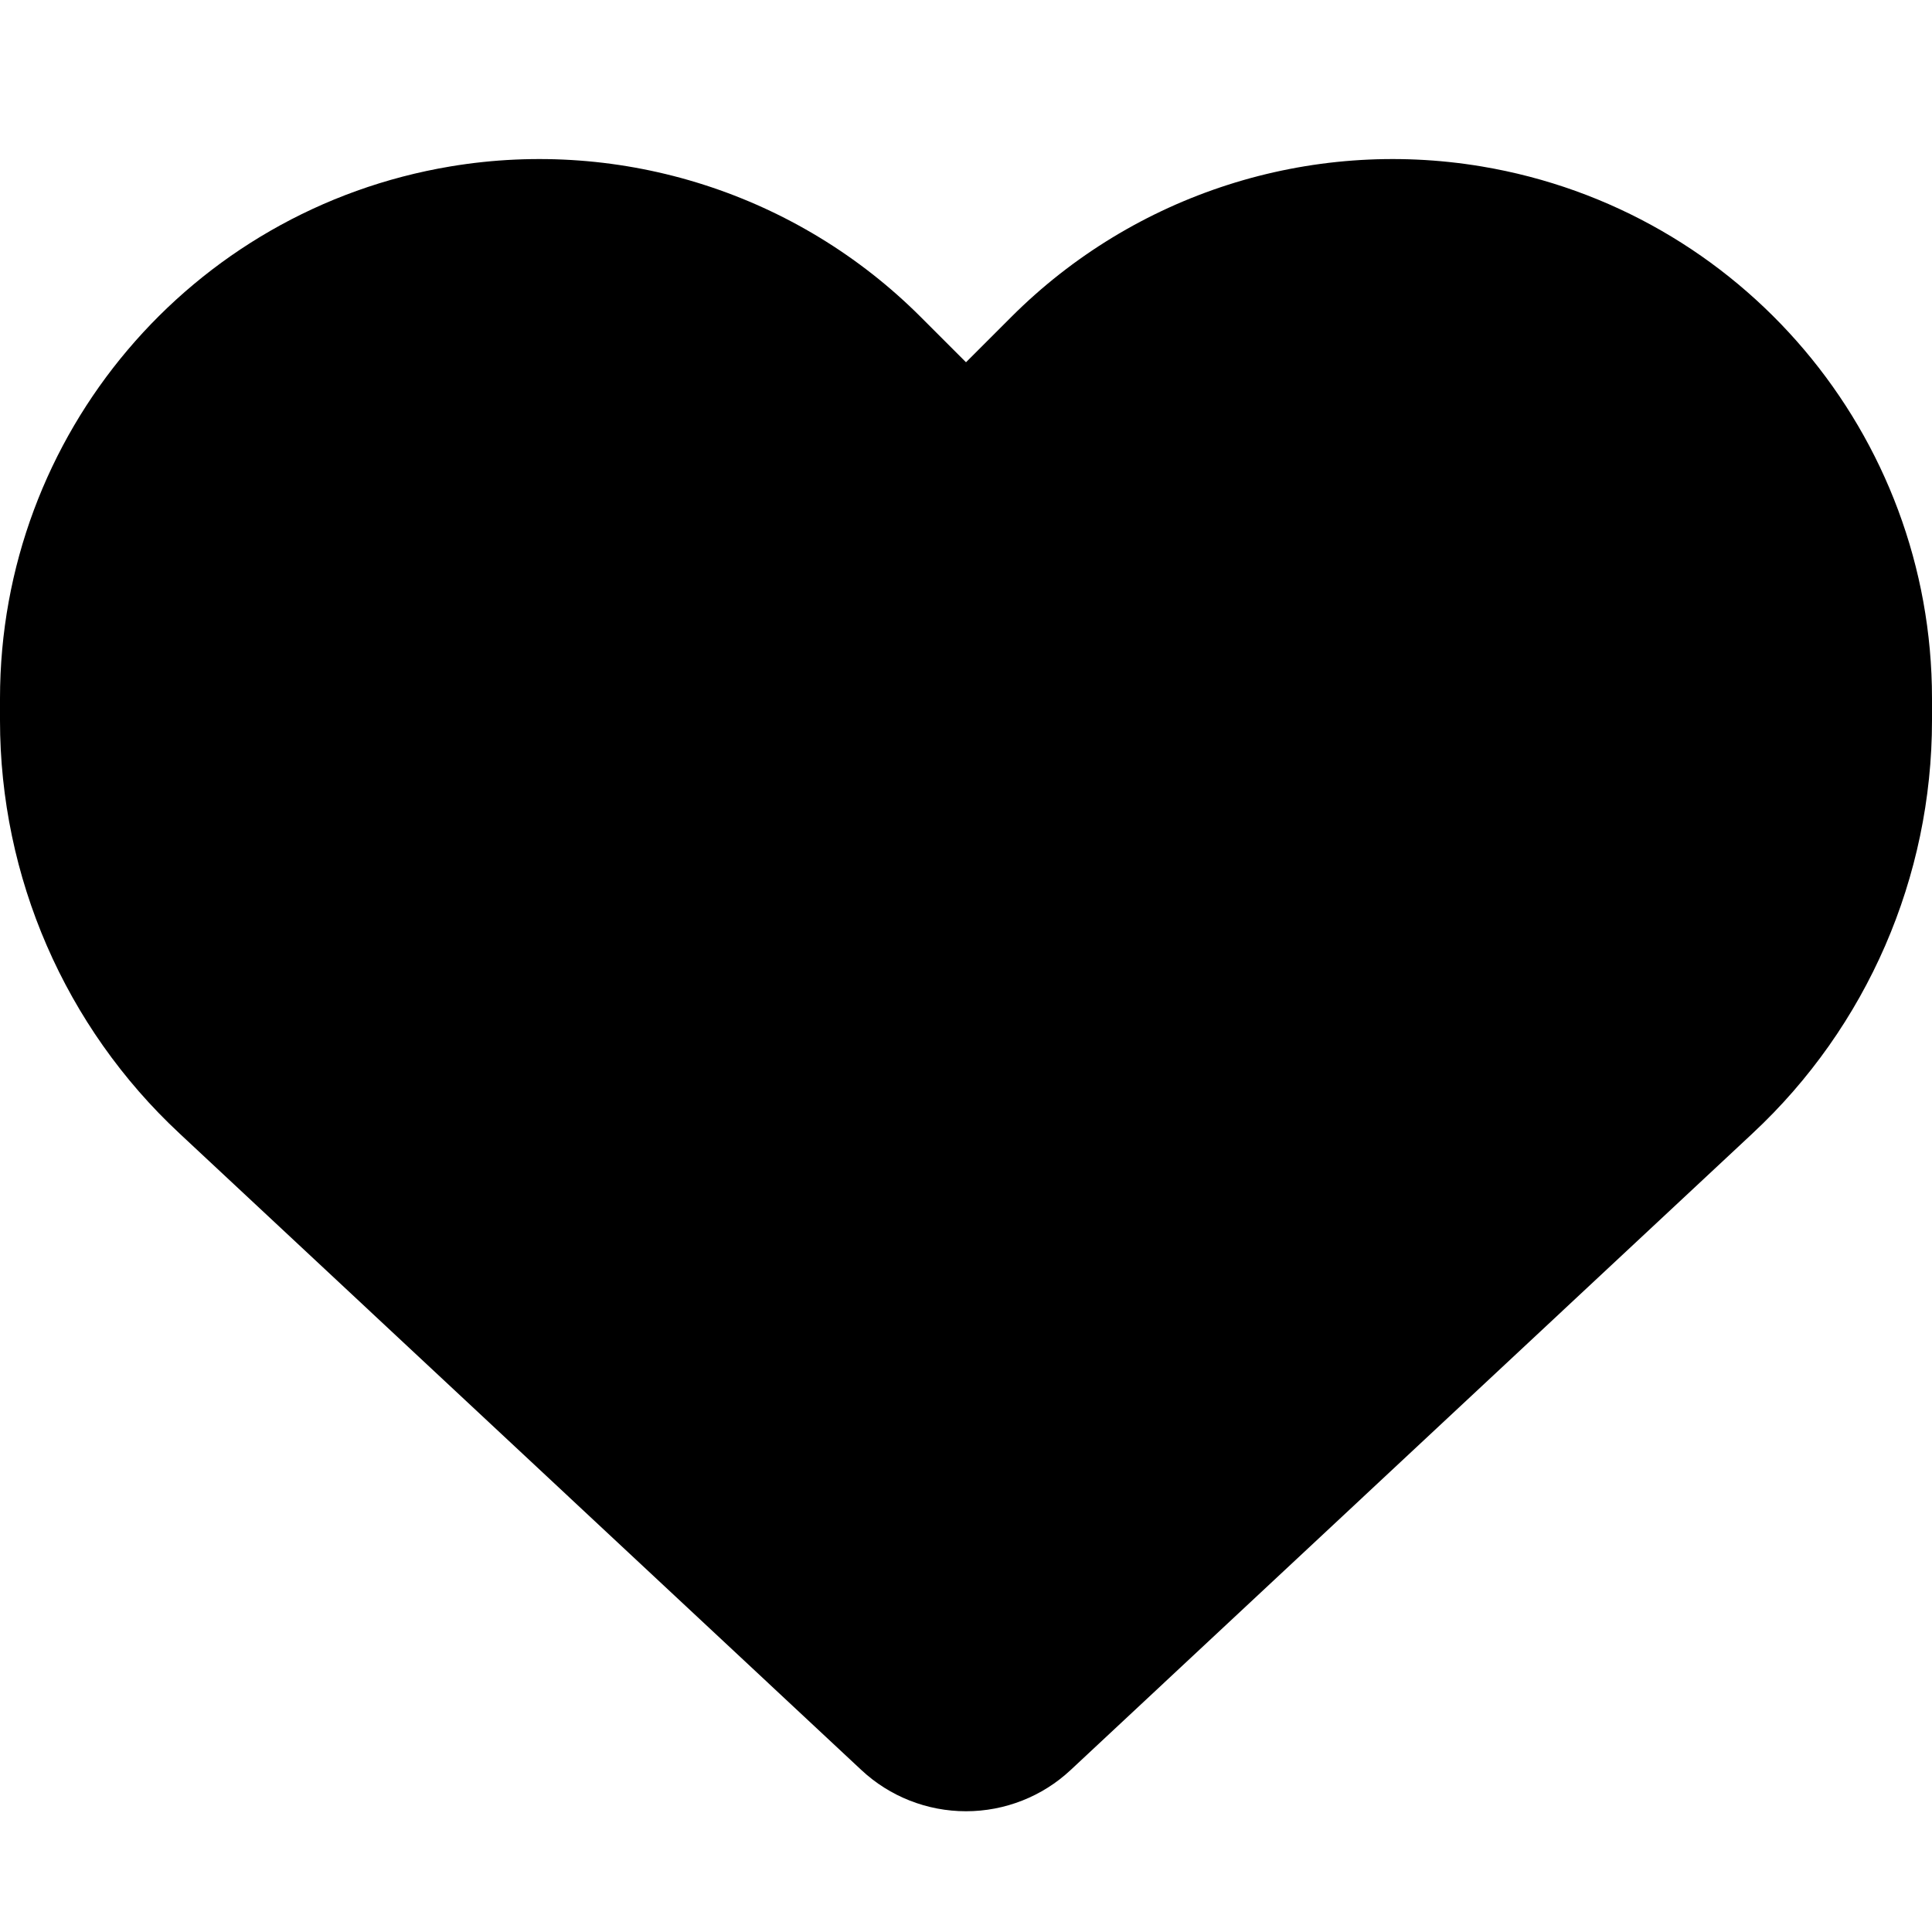
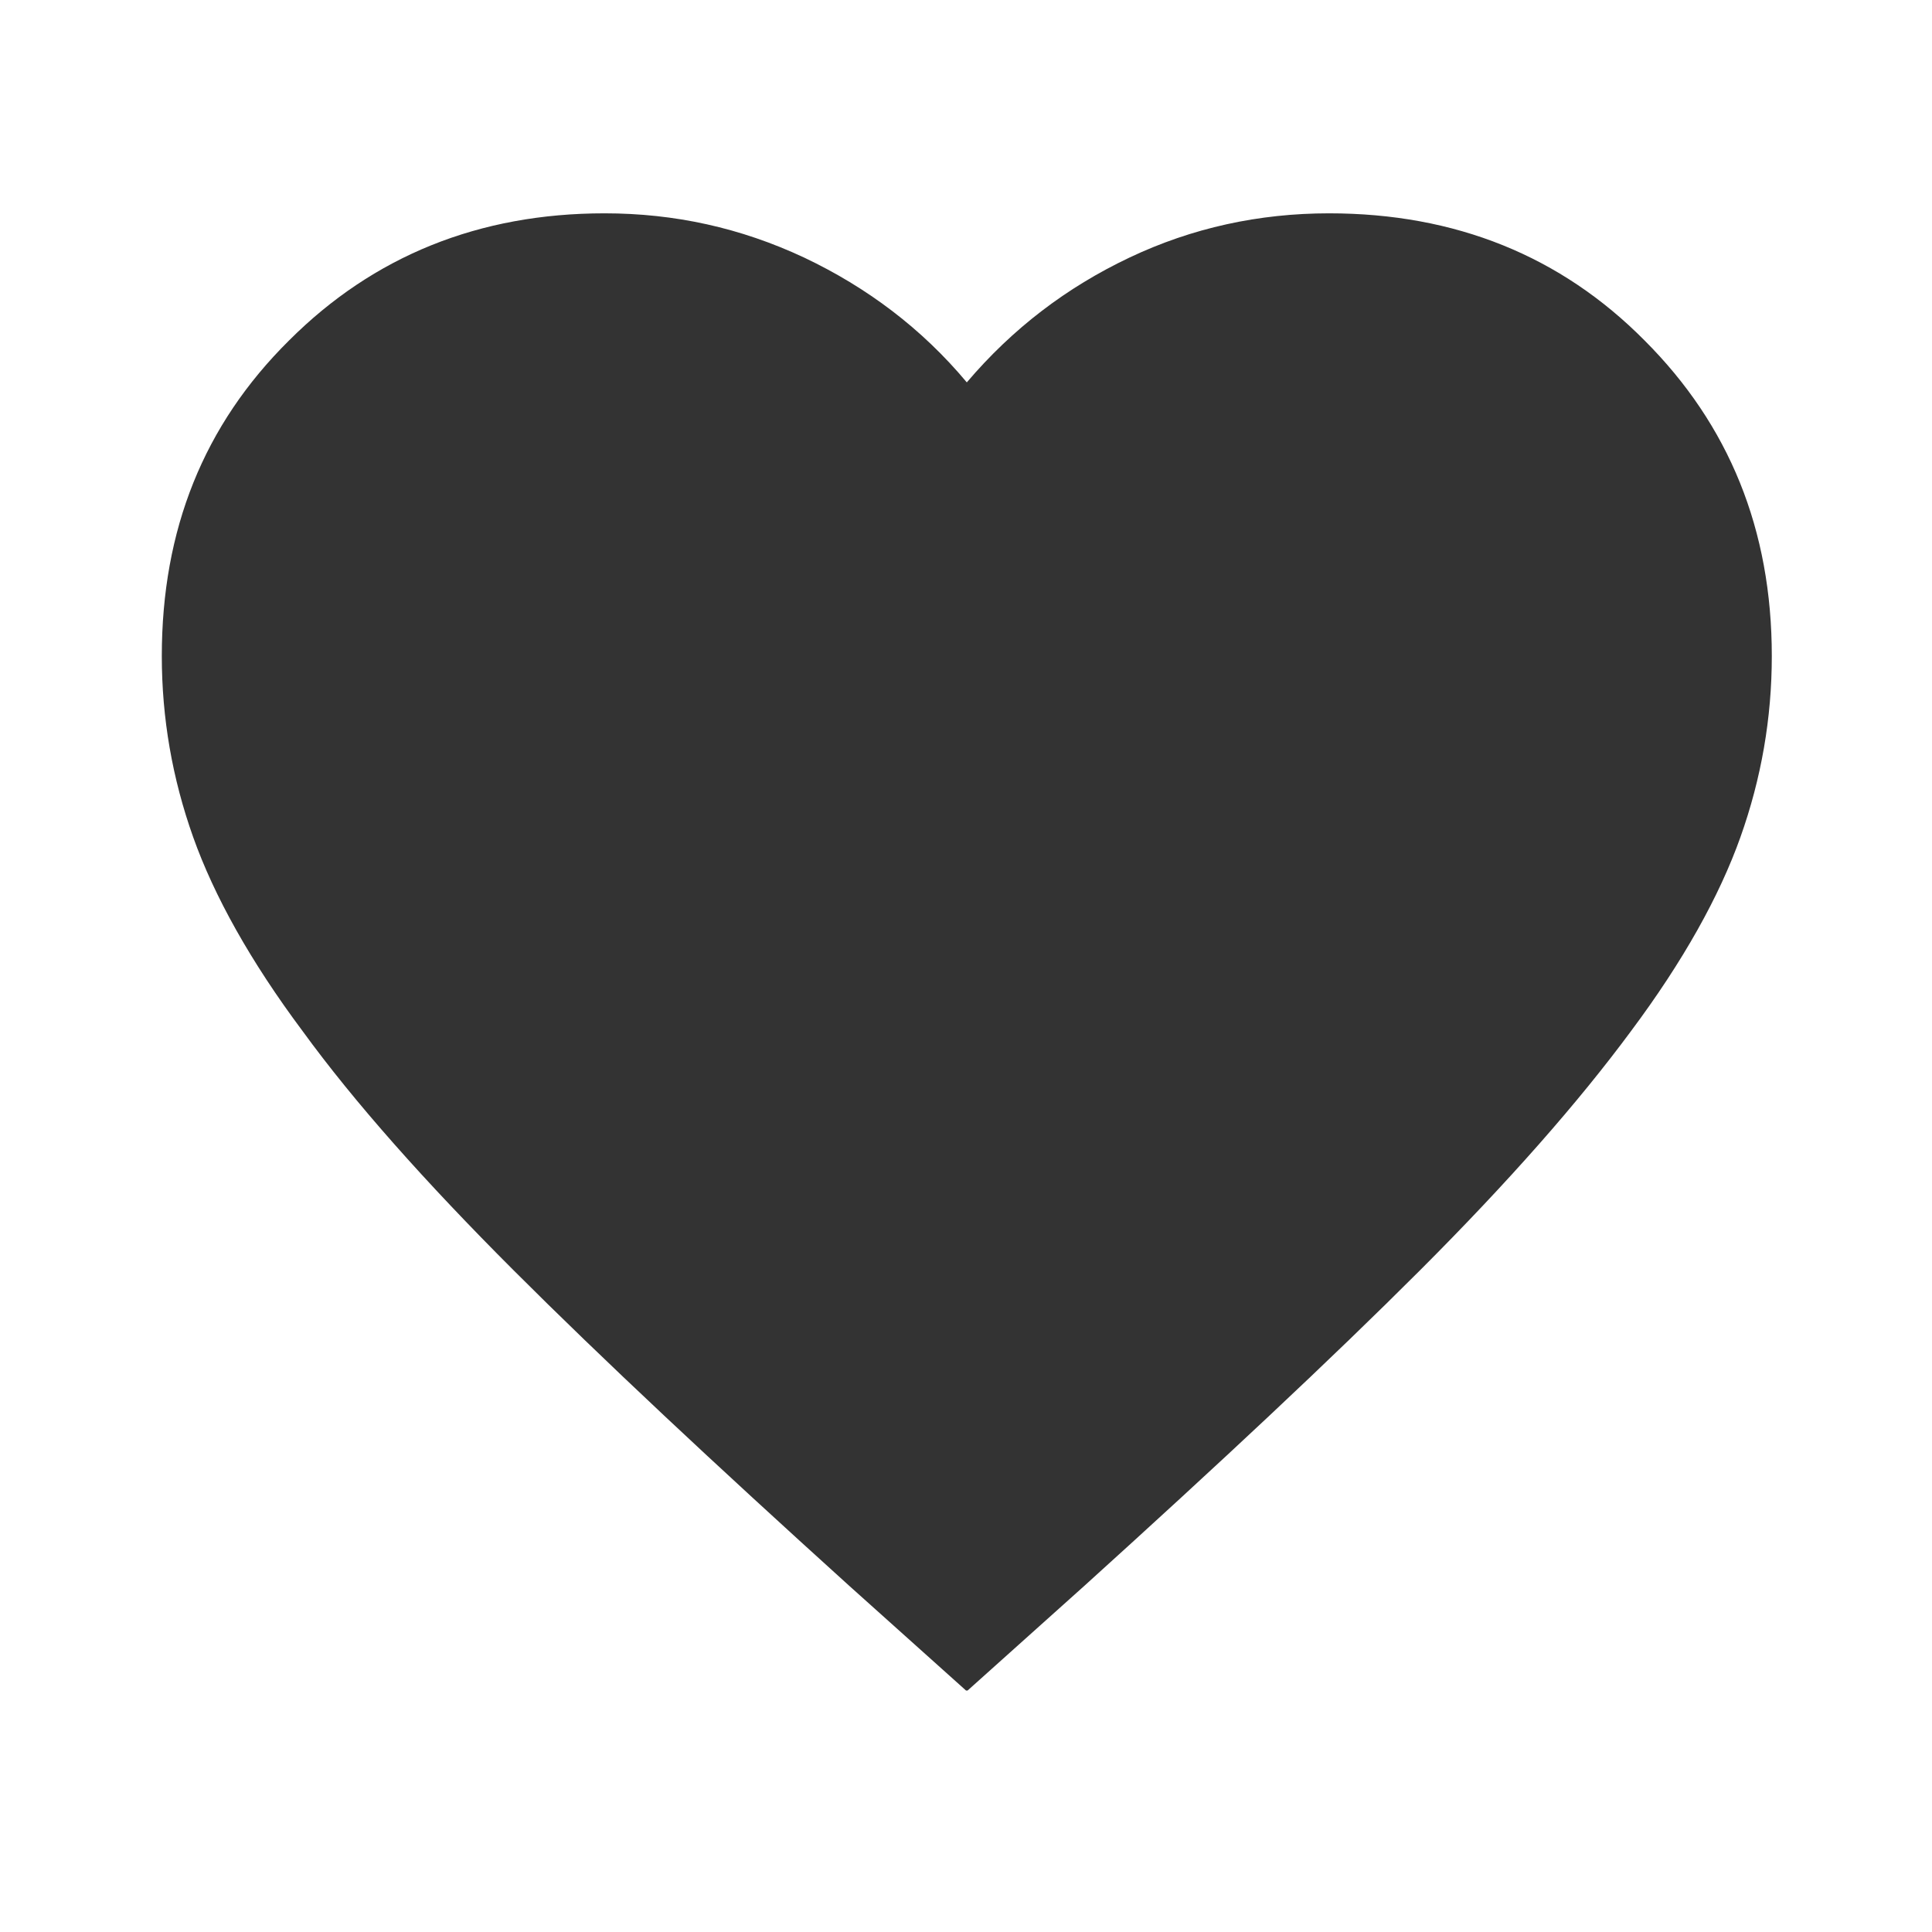
- <svg xmlns="http://www.w3.org/2000/svg" viewBox="0 0 512 512">
-   <path d="M47.6 300.4L228.3 469.1c7.5 7 17.4 10.9 27.7 10.9s20.2-3.9 27.7-10.9L464.4 300.4c30.4-28.3 47.6-68 47.6-109.5v-5.8c0-69.9-50.5-129.5-119.4-141C347 36.5 300.6 51.4 268 84L256 96 244 84c-32.6-32.6-79-47.5-124.6-39.9C50.5 55.6 0 115.2 0 185.1v5.8c0 41.5 17.2 81.2 47.6 109.5z" />
+ <svg xmlns="http://www.w3.org/2000/svg" id="Layer_1" data-name="Layer 1" viewBox="0 0 24 24">
+   <defs>
+     <style>
+       .cls-1 {
+         fill: #333;
+       }
+     </style>
+   </defs>
+   <path class="cls-1" d="M12,21l-1.45-1.3c-1.68-1.52-3.07-2.82-4.17-3.92s-1.98-2.09-2.62-2.97c-.65-.87-1.1-1.68-1.36-2.41-.26-.73-.39-1.48-.39-2.25,0-1.57.52-2.87,1.58-3.92,1.05-1.05,2.36-1.58,3.92-1.58.87,0,1.69.18,2.48.55.78.37,1.46.88,2.02,1.55.57-.67,1.24-1.18,2.02-1.55.78-.37,1.61-.55,2.48-.55,1.57,0,2.88.53,3.92,1.58,1.05,1.05,1.58,2.35,1.58,3.92,0,.77-.13,1.52-.39,2.25-.26.73-.71,1.54-1.36,2.41-.65.88-1.52,1.87-2.62,2.97s-2.49,2.4-4.17,3.92l-1.45,1.3Z" />
</svg>
